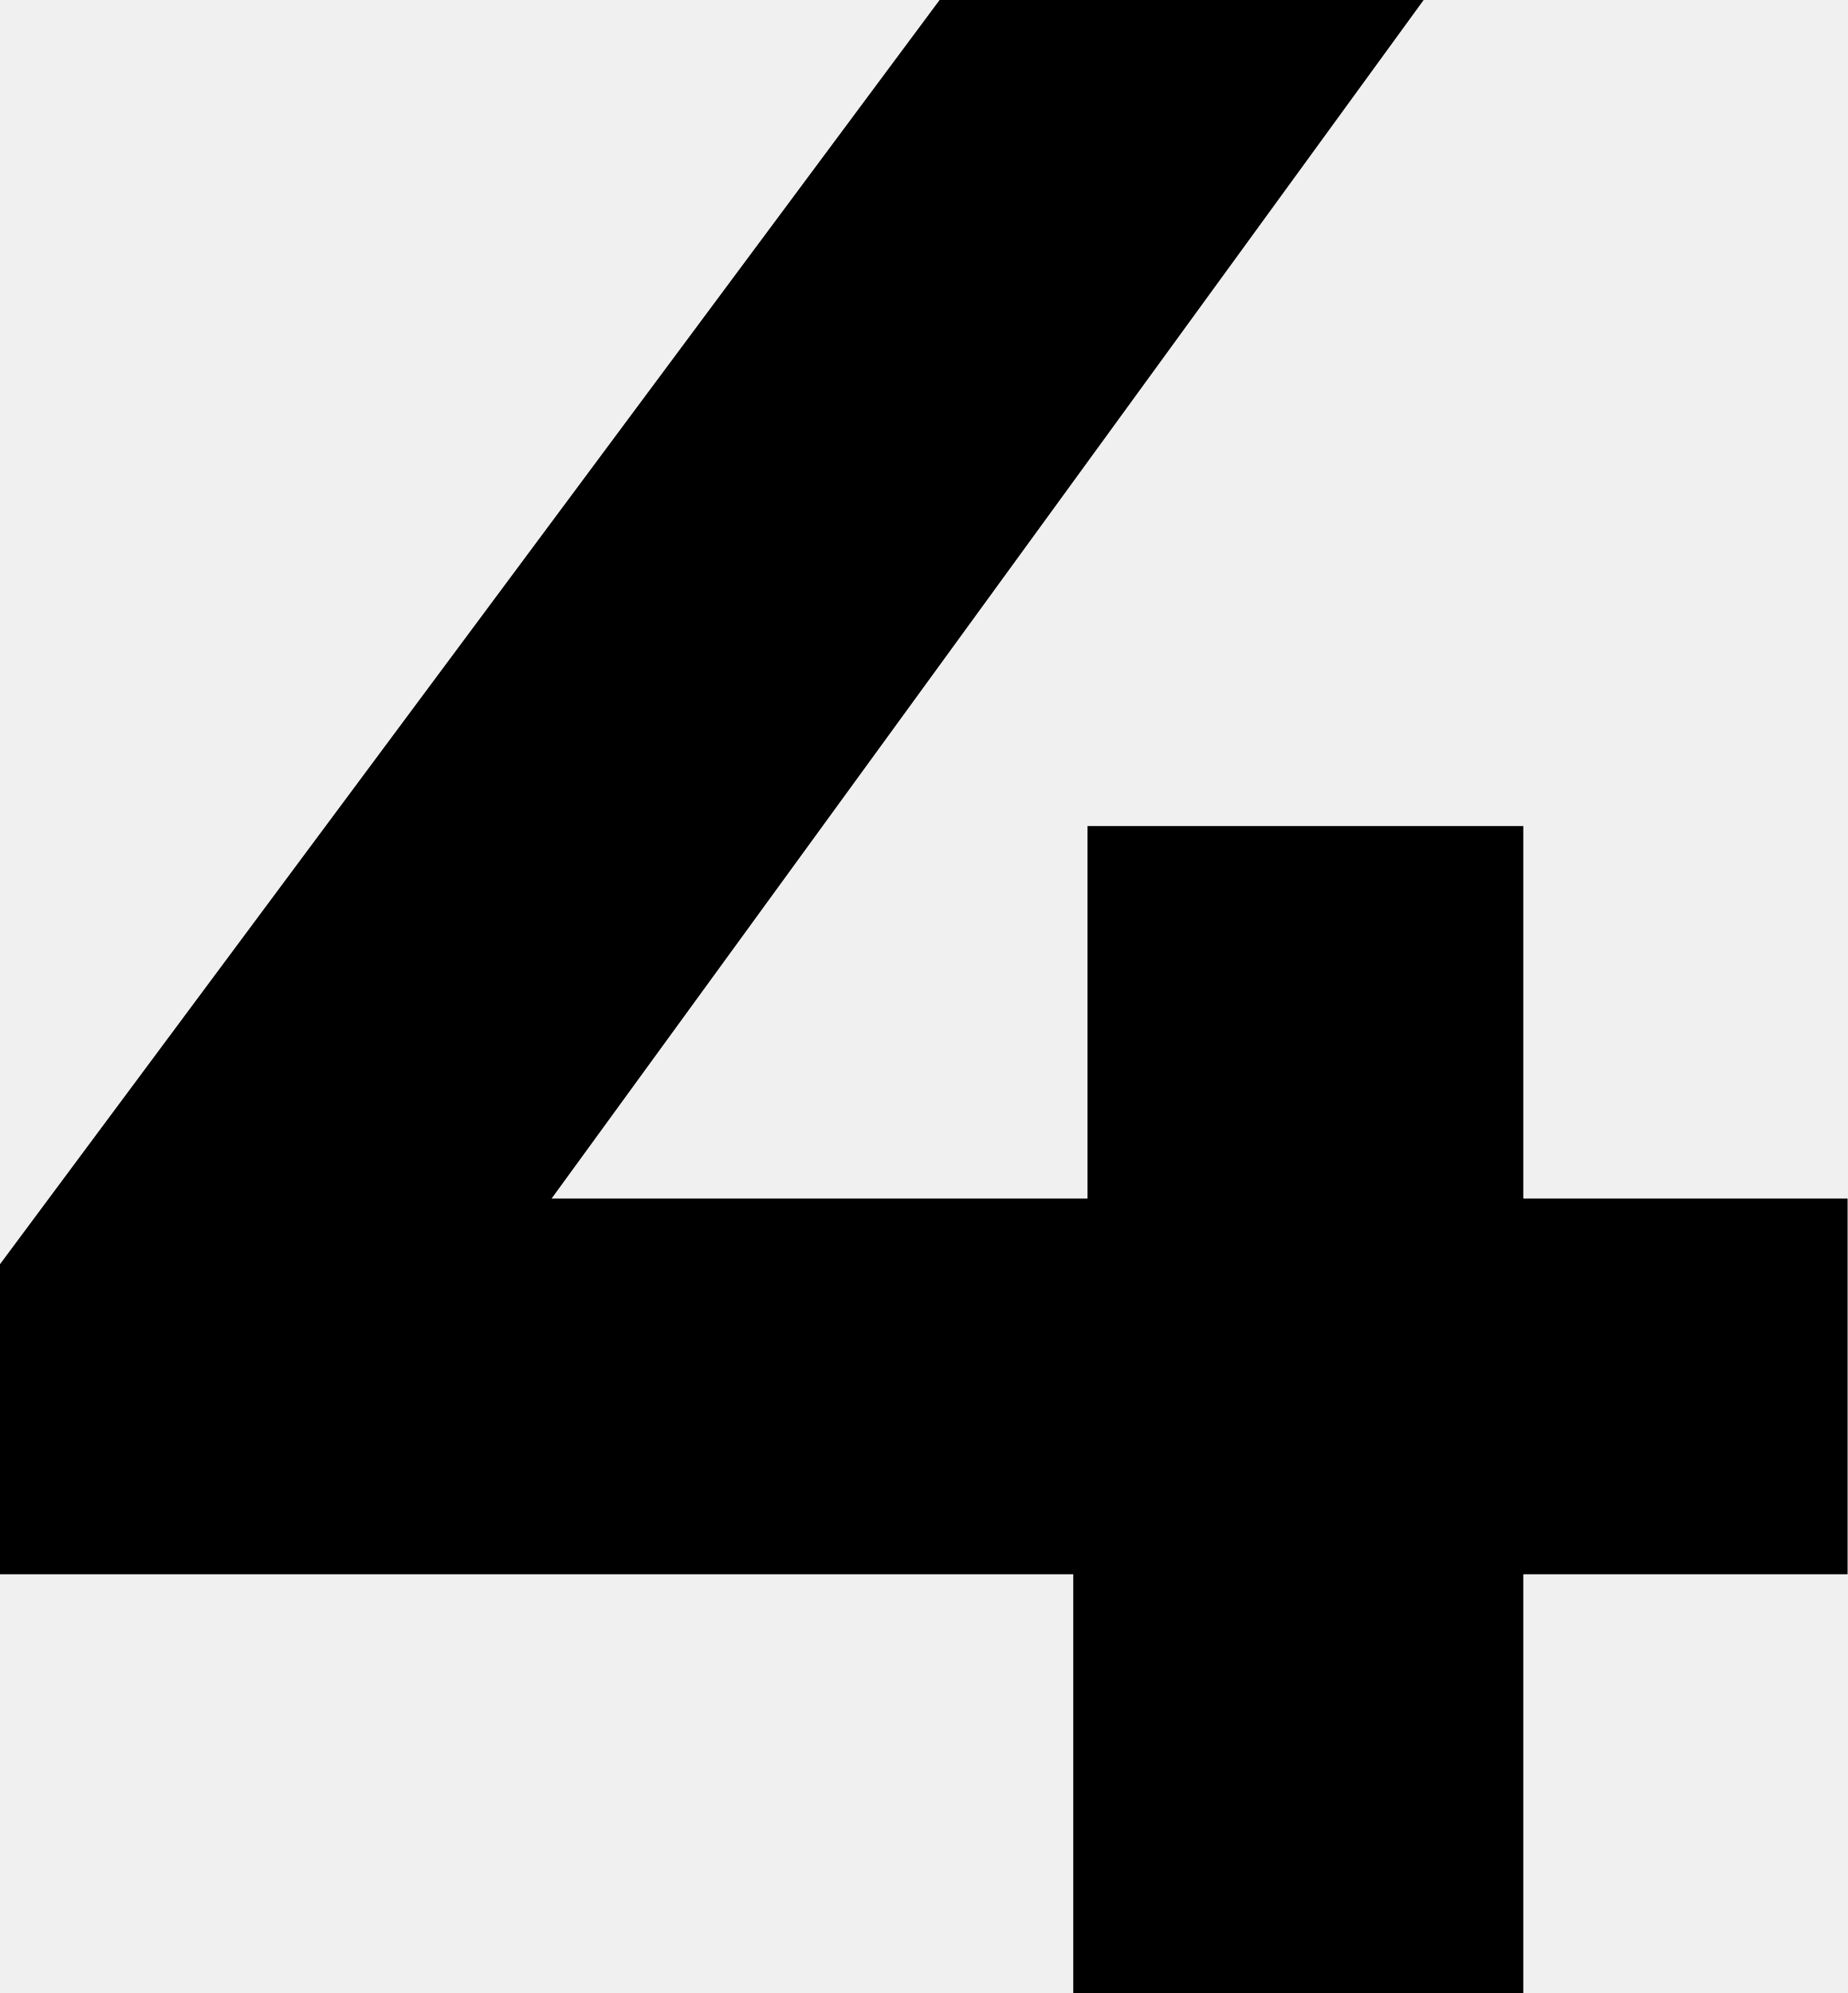
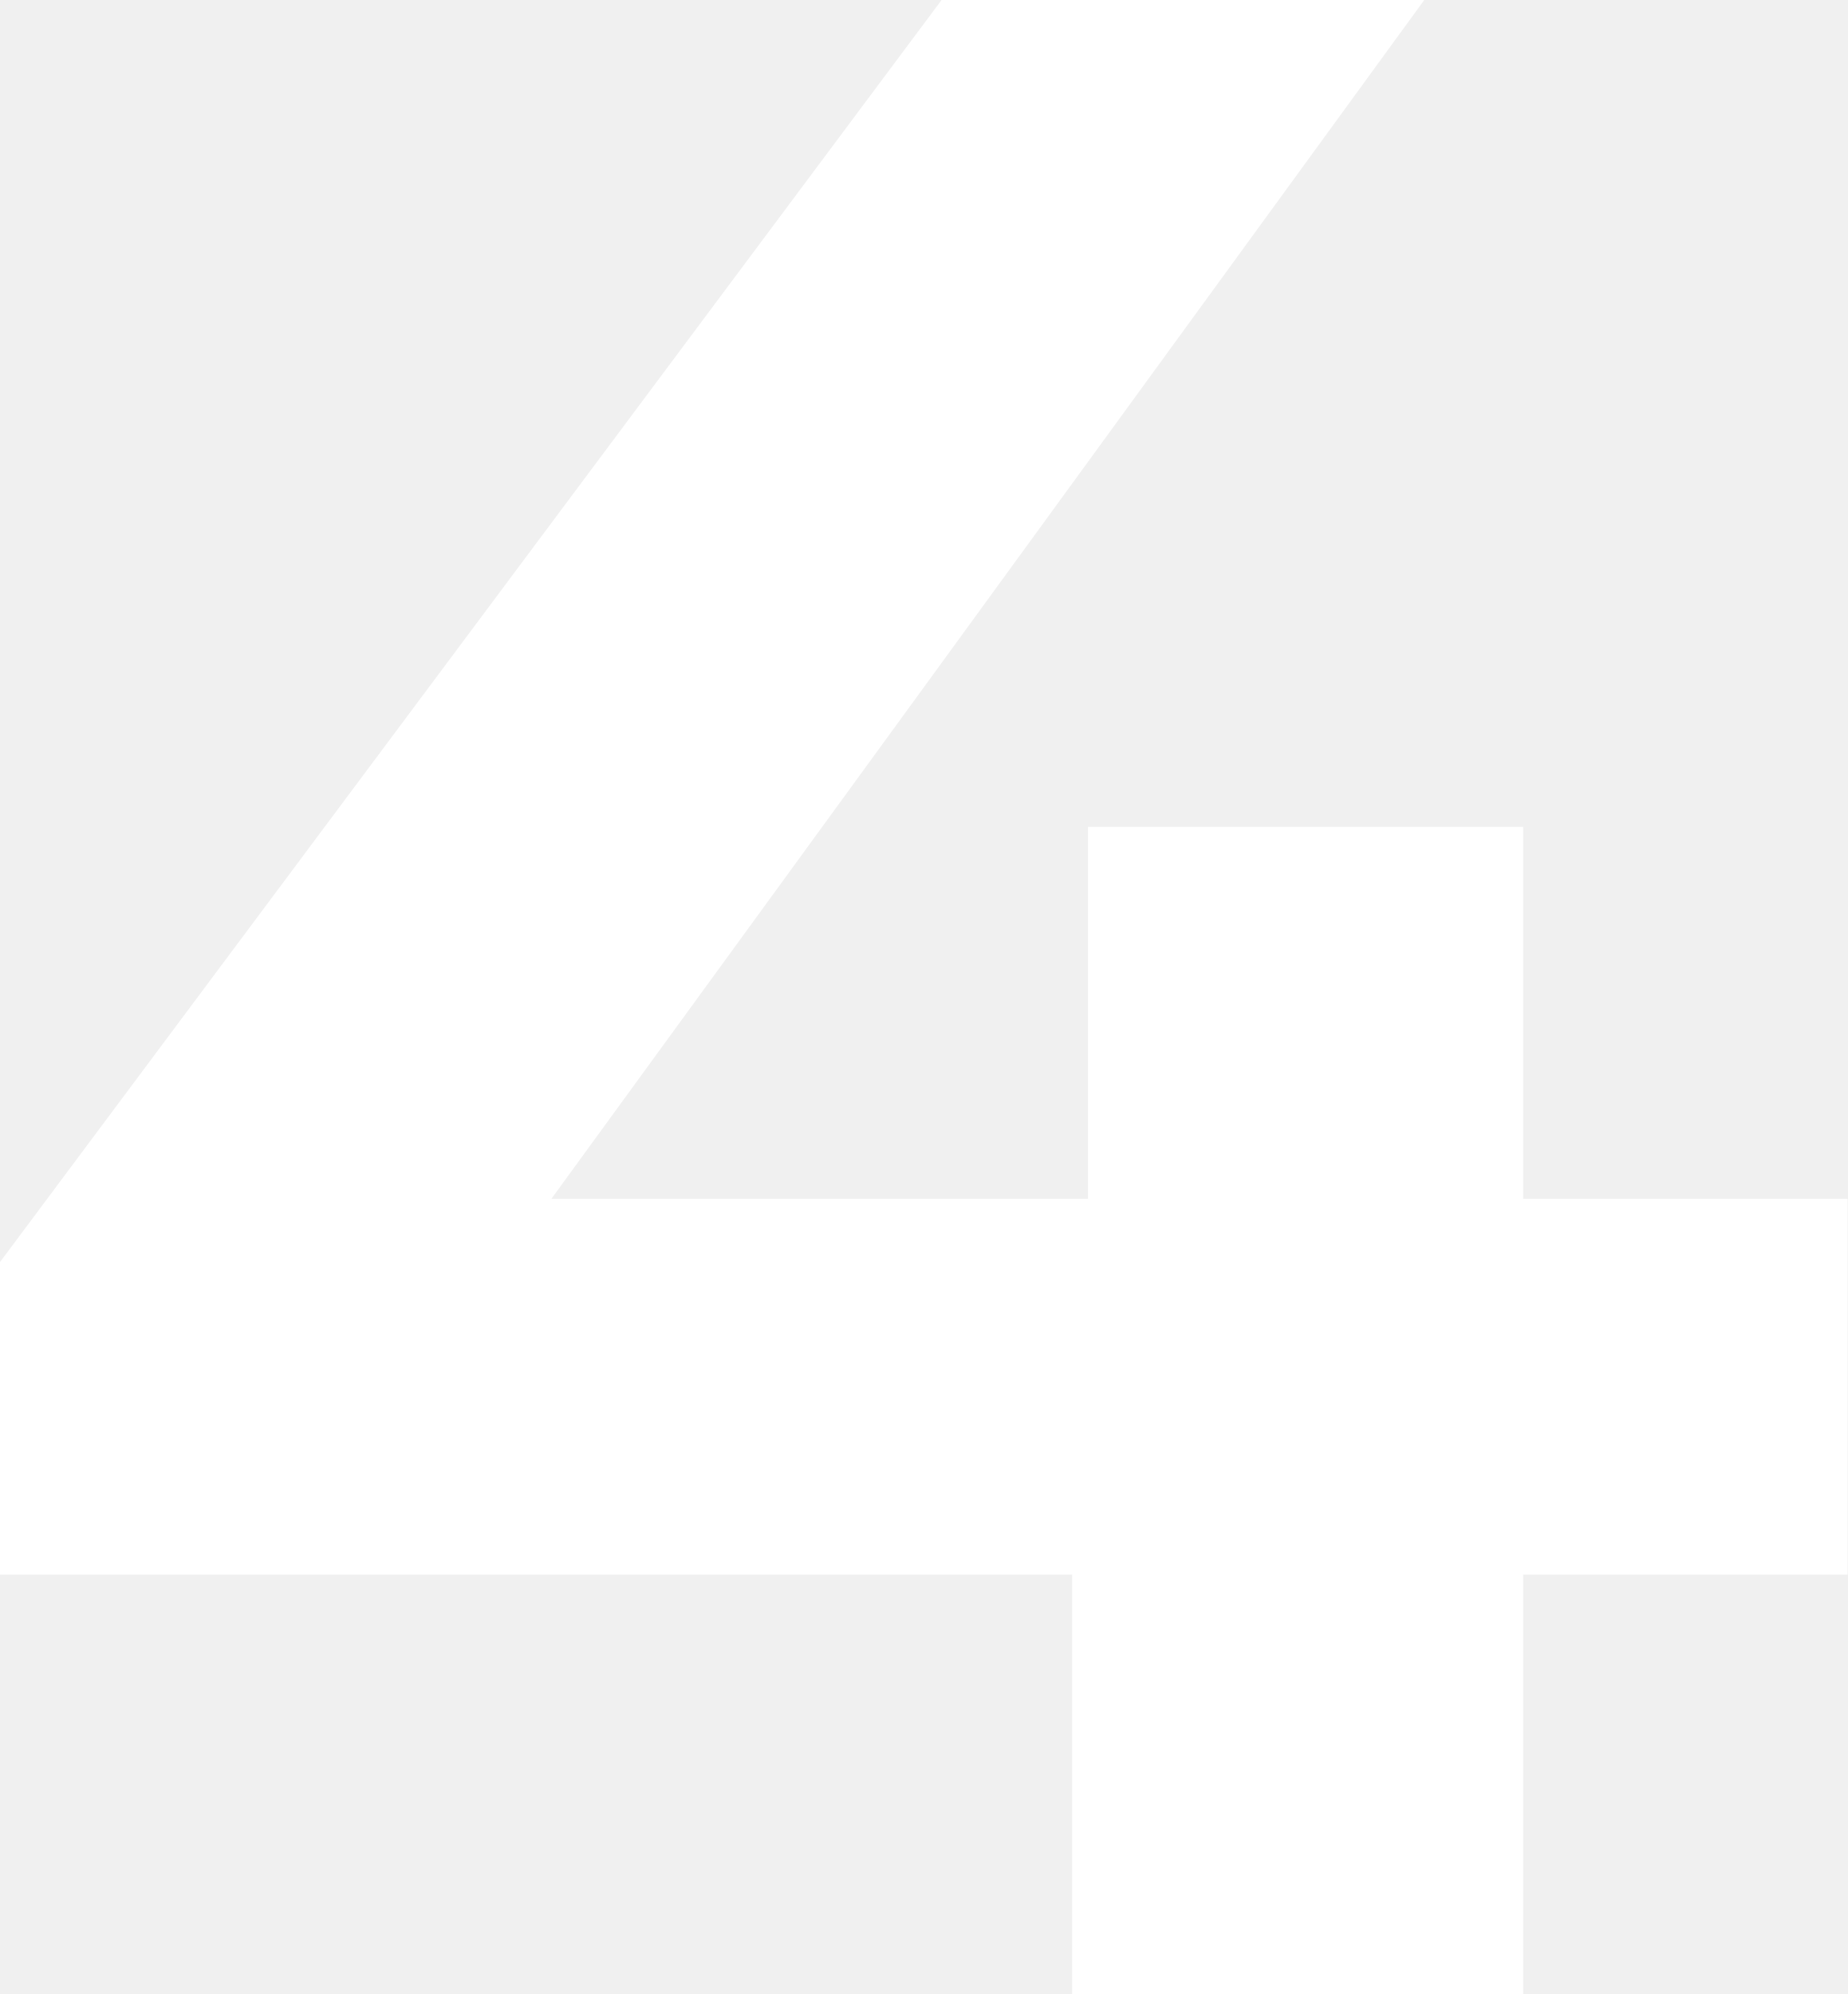
- <svg xmlns="http://www.w3.org/2000/svg" id="Livello_2" viewBox="0 0 46.73 50.4">
+ <svg xmlns="http://www.w3.org/2000/svg" id="Livello_2" version="1.1" viewBox="0 0 46.7 50.4">
+   <defs>
+     <style>
+       .st0 {
+         fill: #fff;
+       }
+     </style>
+   </defs>
  <g id="Livello_1-2">
-     <path d="M0,39.82v-7.85L23.76,0h12.24L12.74,31.97l-5.69-1.66h39.67v9.5H0ZM27.14,50.4v-10.58l.36-9.5v-9.43h11.02v29.52h-11.38Z" />
+     <path class="st0" d="M0,39.8v-7.9L23.8,0h12.2L12.7,32l-5.7-1.7h39.7v9.5H0ZM27.1,50.4v-10.6l.4-9.5v-9.4h11v29.5h-11.4Z" />
  </g>
</svg>
